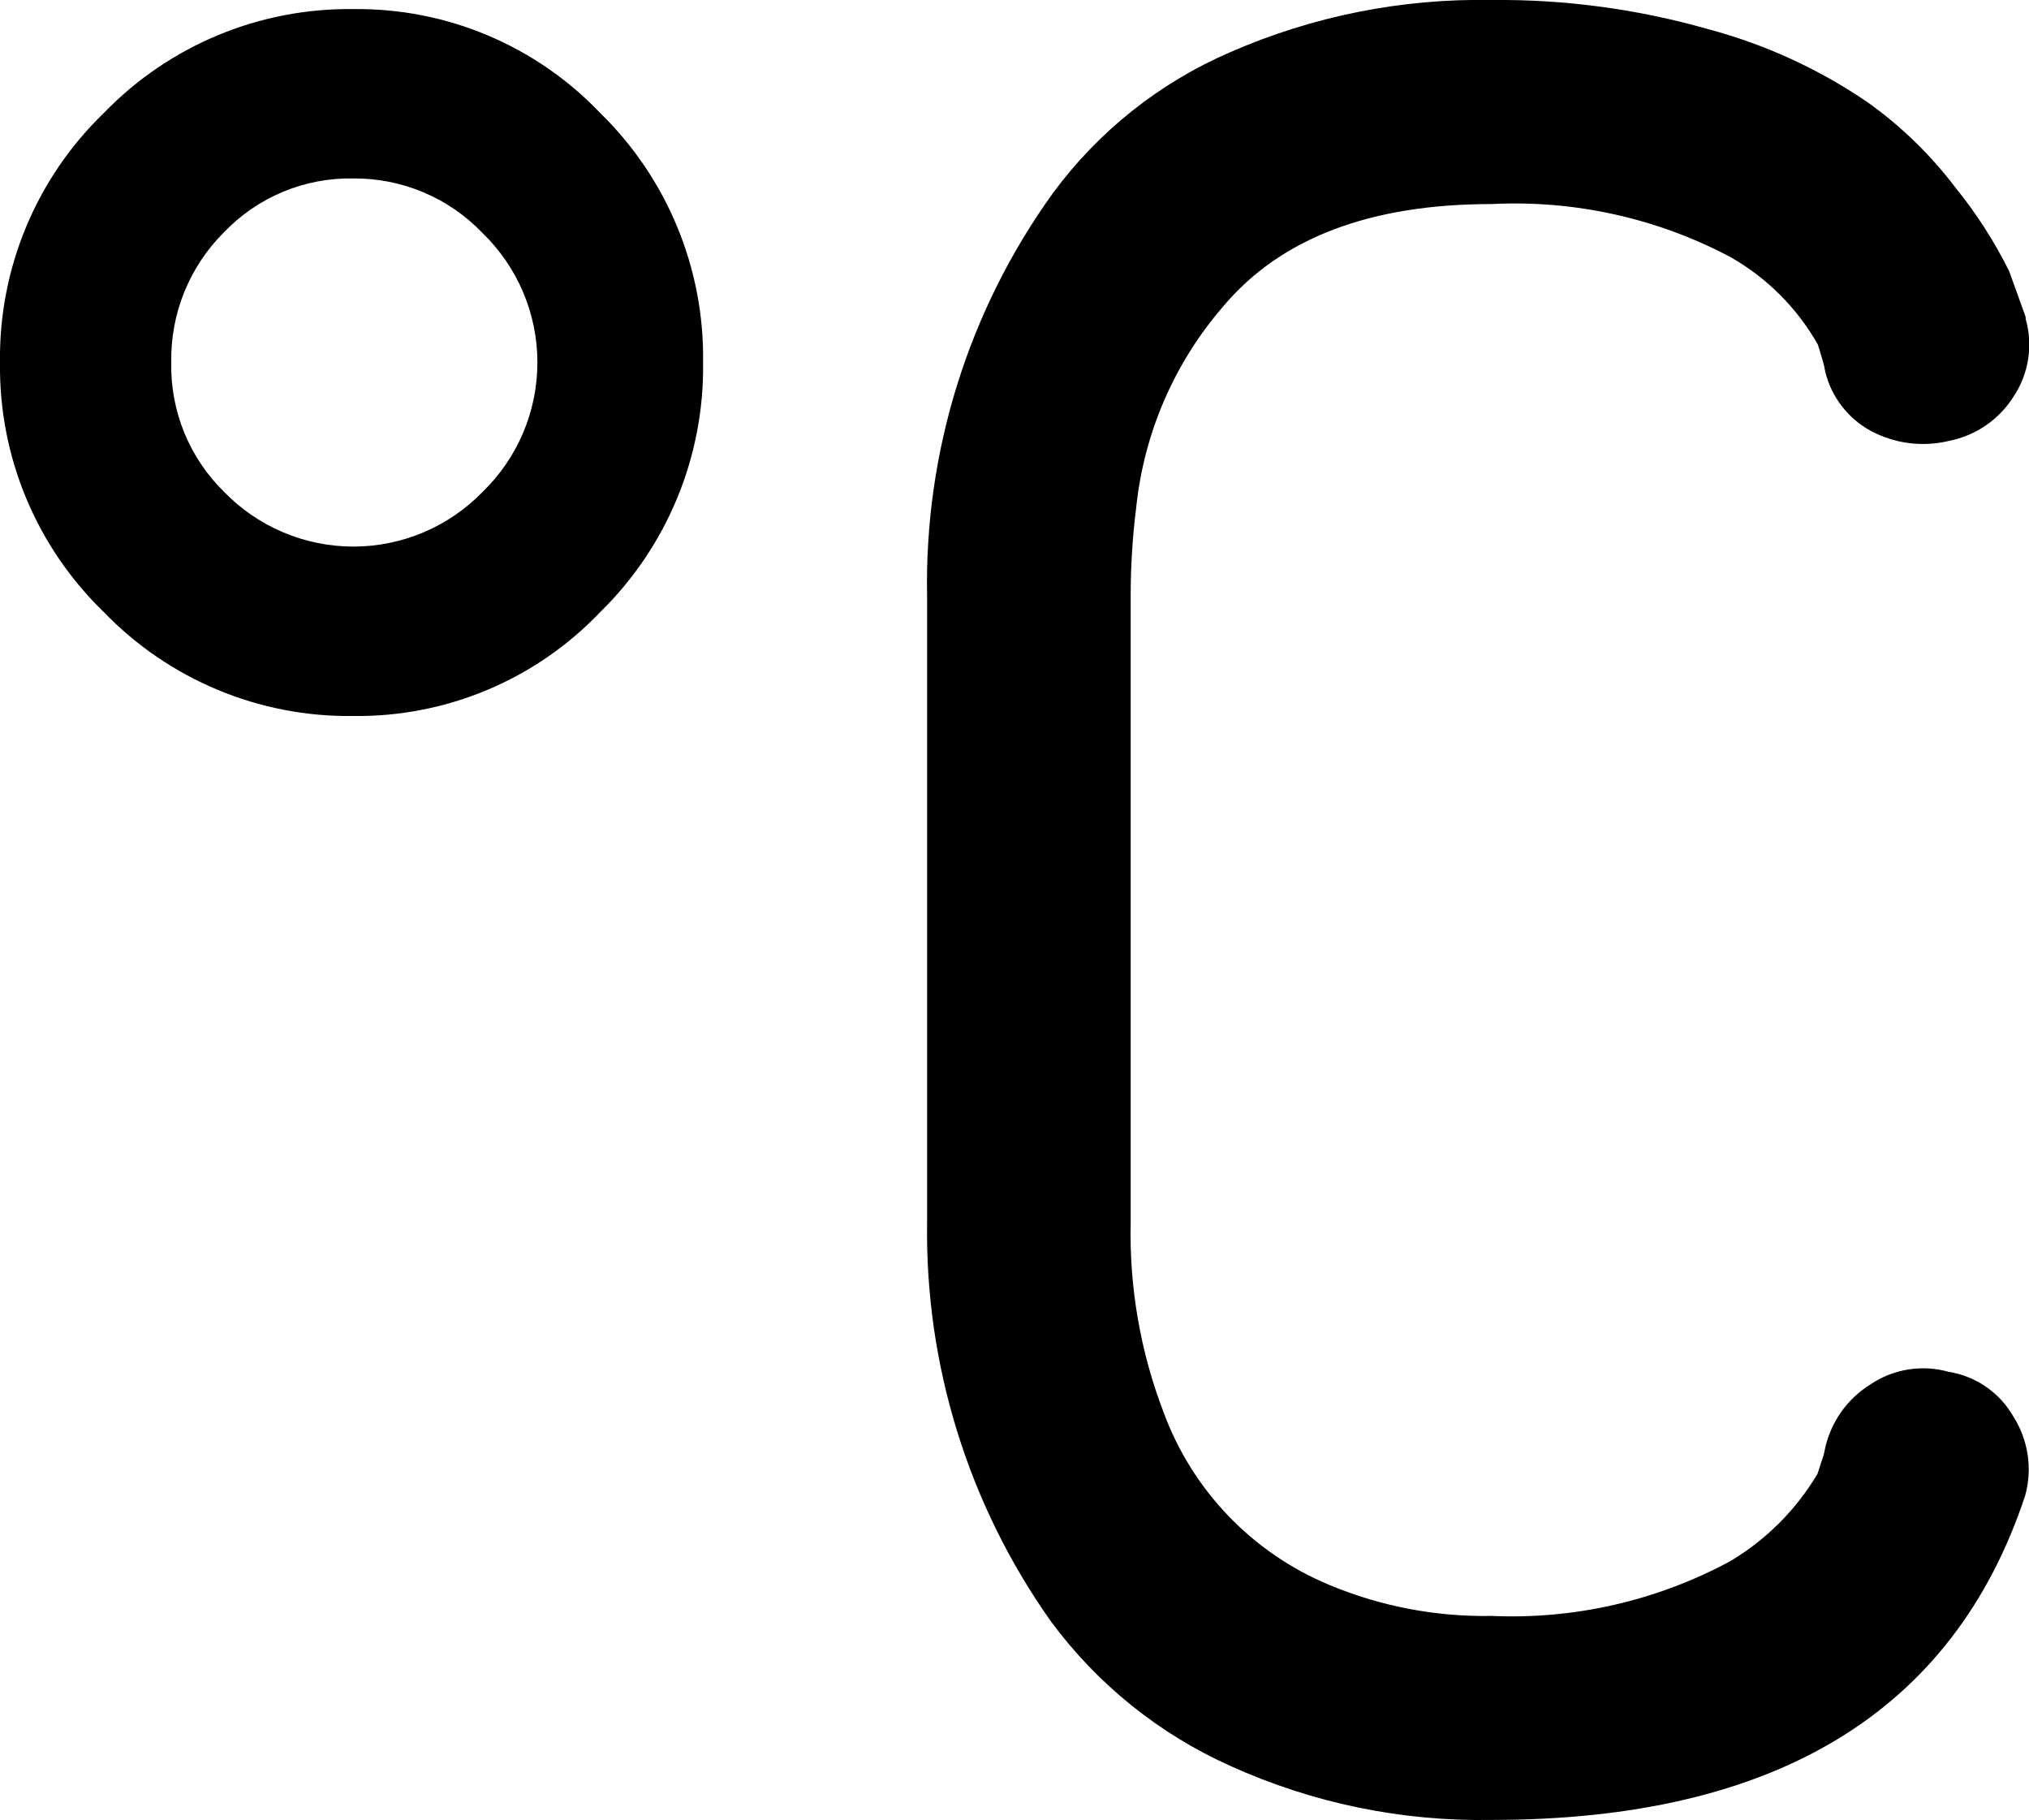
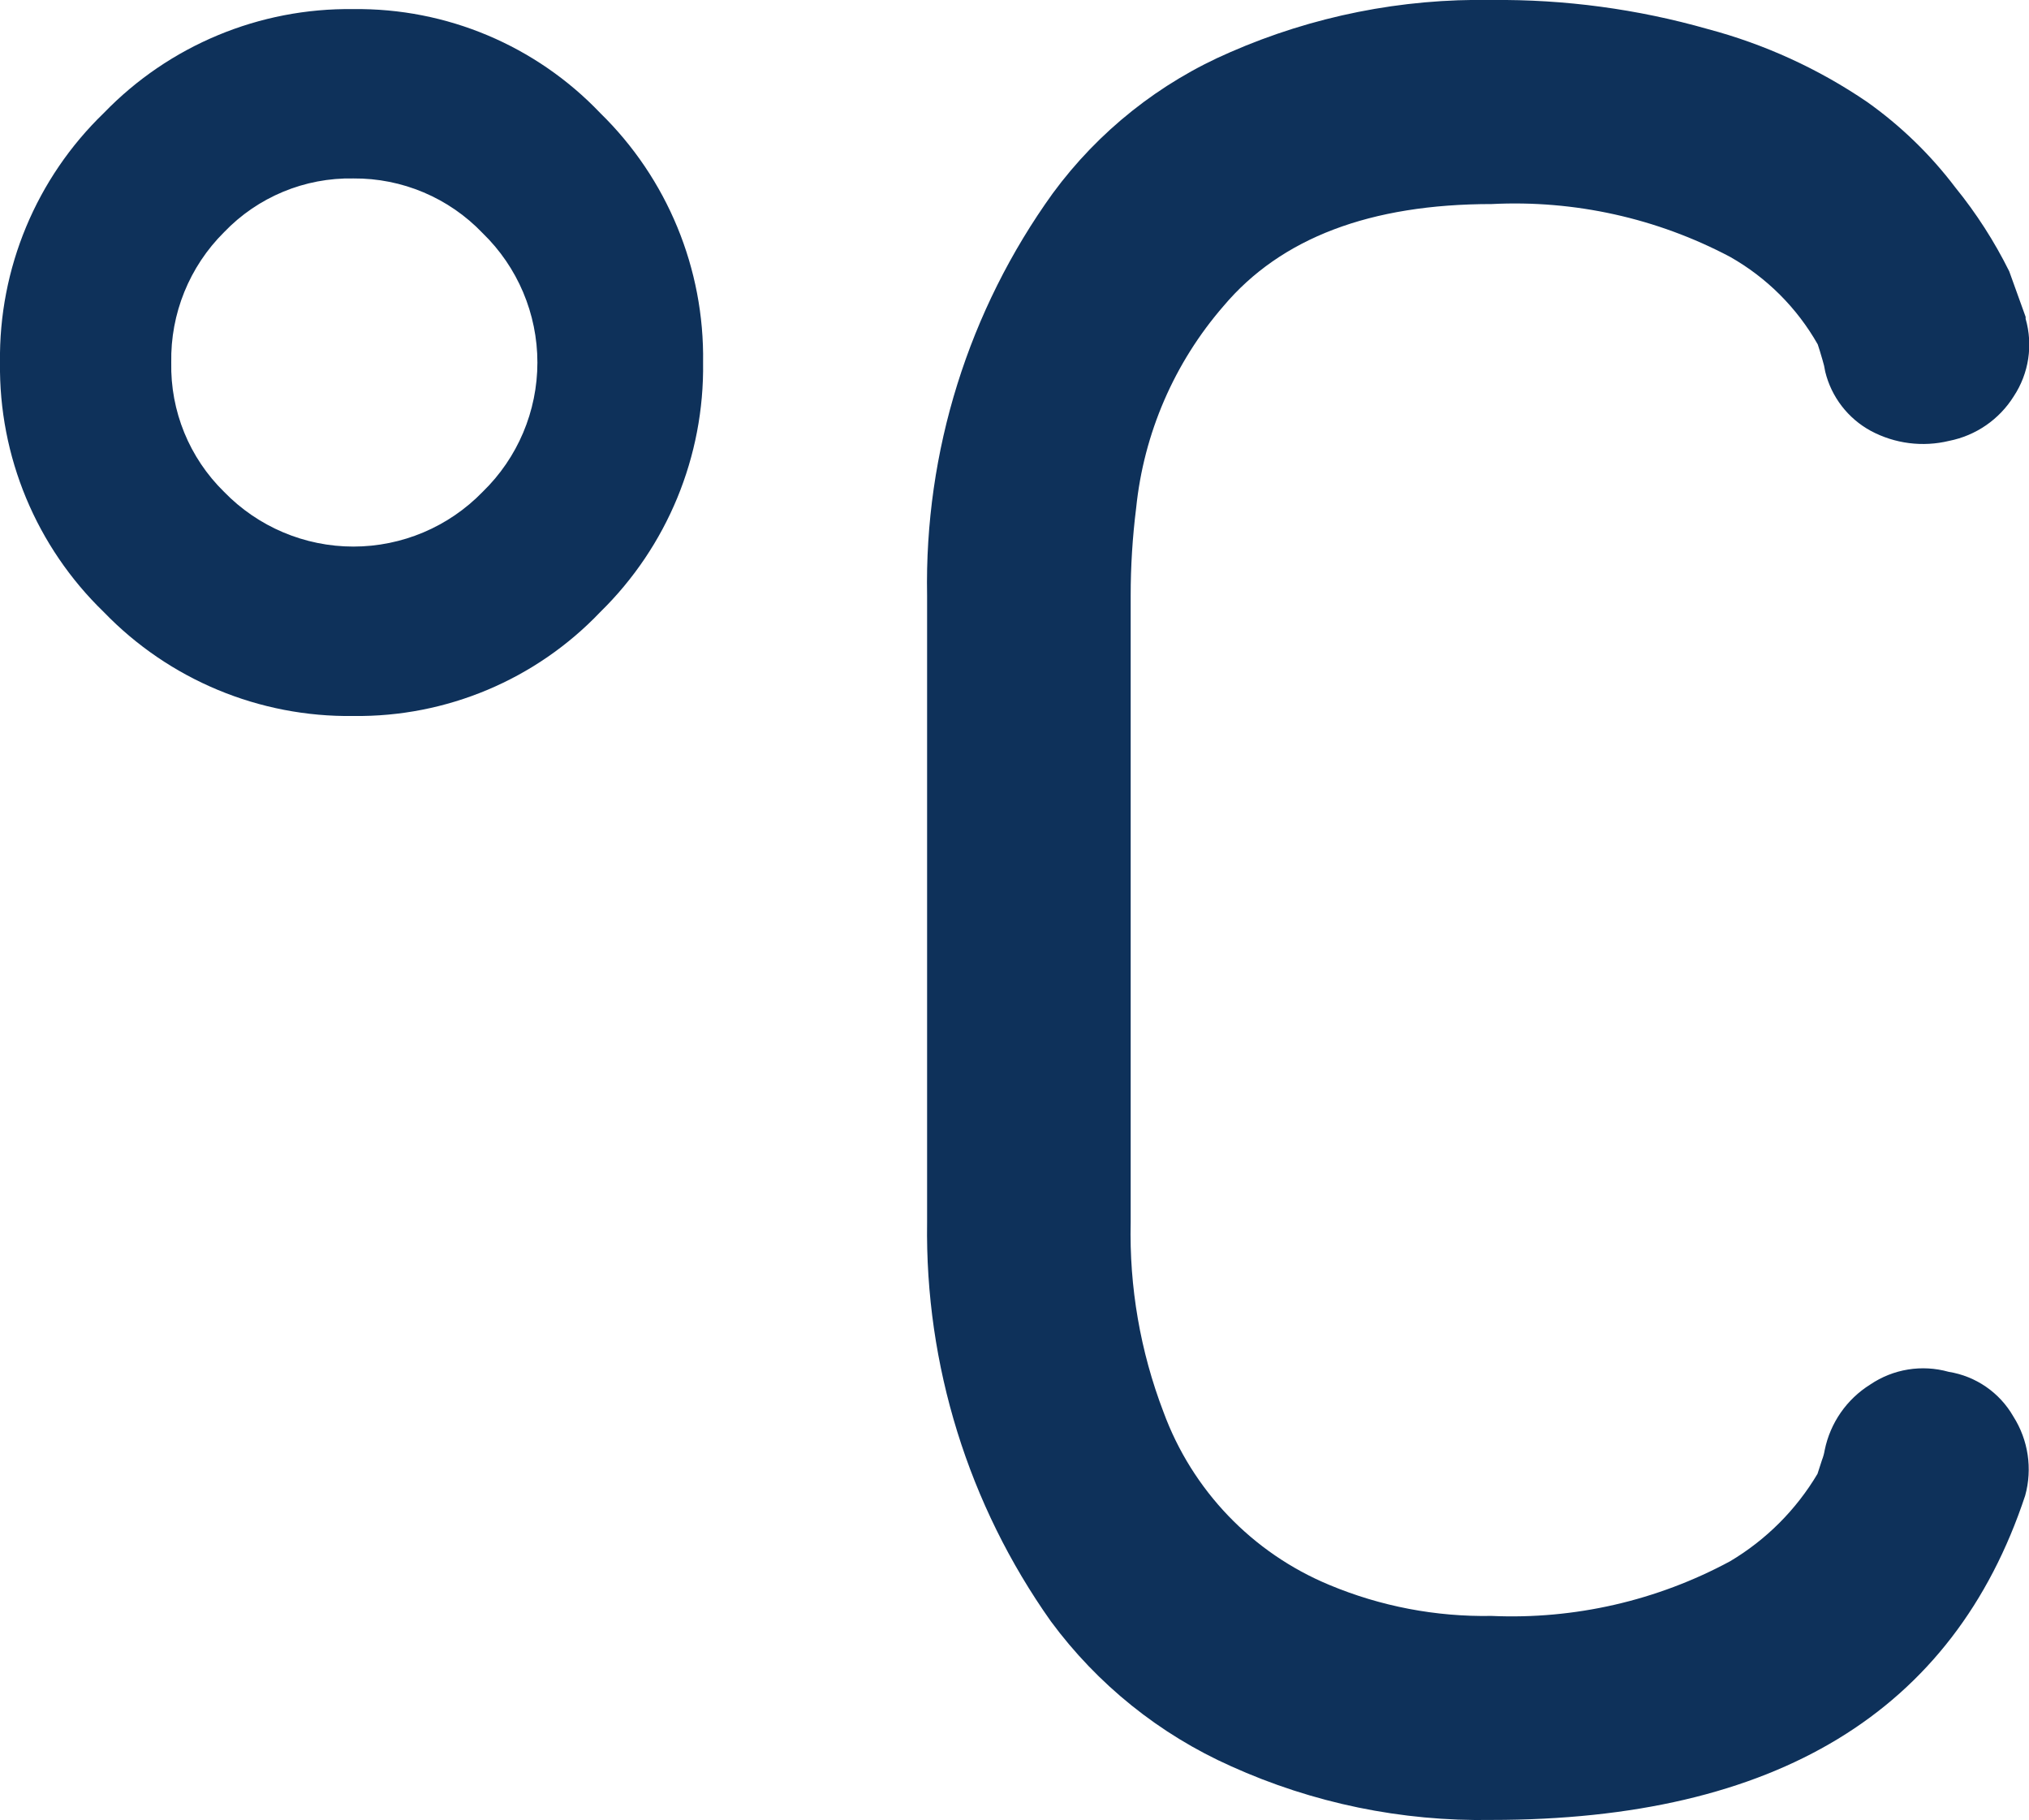
<svg xmlns="http://www.w3.org/2000/svg" width="42.806" height="38.387" viewBox="0 0 42.806 38.387">
-   <path id="celcius-black-icon" d="M0,10.182A7.174,7.174,0,0,1,2.191,4.919,7.185,7.185,0,0,1,7.455,2.728a7.073,7.073,0,0,1,5.207,2.191,7.2,7.2,0,0,1,2.171,5.264,7.219,7.219,0,0,1-2.171,5.264,7.066,7.066,0,0,1-5.207,2.191,7.174,7.174,0,0,1-5.264-2.191A7.185,7.185,0,0,1,0,10.182Zm3.613,0A3.71,3.71,0,0,0,4.727,12.91a3.8,3.8,0,0,0,5.456,0,3.8,3.8,0,0,0,0-5.456A3.729,3.729,0,0,0,7.455,6.3,3.679,3.679,0,0,0,4.727,7.434,3.774,3.774,0,0,0,3.613,10.182ZM19.559,28.319a14.2,14.2,0,0,0,2.612,8.416,9.567,9.567,0,0,0,3.8,3.055,12.789,12.789,0,0,0,5.495,1.133q8.992,0,11.259-6.84a2.079,2.079,0,0,0-.25-1.671,1.922,1.922,0,0,0-1.365-.941,1.989,1.989,0,0,0-1.653.268,2.132,2.132,0,0,0-.961,1.383,1.036,1.036,0,0,1-.058.211l-.094.29A5.29,5.29,0,0,1,36.5,35.467a9.7,9.7,0,0,1-5.034,1.153,8.483,8.483,0,0,1-3.421-.654,6.3,6.3,0,0,1-3.5-3.65,10.522,10.522,0,0,1-.691-4V15.1a14.832,14.832,0,0,1,.115-1.845,7.691,7.691,0,0,1,1.845-4.265Q27.627,6.84,31.471,6.84A9.714,9.714,0,0,1,36.5,7.954,4.9,4.9,0,0,1,38.349,9.8q.039.115.1.326a1.64,1.64,0,0,1,.058.25,1.947,1.947,0,0,0,.961,1.248,2.334,2.334,0,0,0,1.653.211,2.084,2.084,0,0,0,1.364-.941,1.977,1.977,0,0,0,.25-1.634V9.22l-.346-.961A9.489,9.489,0,0,0,41.252,6.49a8.513,8.513,0,0,0-1.863-1.805,10.978,10.978,0,0,0-3.363-1.537,16.04,16.04,0,0,0-4.555-.612,13.158,13.158,0,0,0-5.515,1.1,9.132,9.132,0,0,0-3.745,2.977A14.068,14.068,0,0,0,19.559,15.1V28.32Z" transform="translate(0 -2.536)" />
+   <path id="celcius-black-icon" d="M0,10.182A7.174,7.174,0,0,1,2.191,4.919,7.185,7.185,0,0,1,7.455,2.728a7.073,7.073,0,0,1,5.207,2.191,7.2,7.2,0,0,1,2.171,5.264,7.219,7.219,0,0,1-2.171,5.264,7.066,7.066,0,0,1-5.207,2.191,7.174,7.174,0,0,1-5.264-2.191A7.185,7.185,0,0,1,0,10.182Zm3.613,0A3.71,3.71,0,0,0,4.727,12.91a3.8,3.8,0,0,0,5.456,0,3.8,3.8,0,0,0,0-5.456A3.729,3.729,0,0,0,7.455,6.3,3.679,3.679,0,0,0,4.727,7.434,3.774,3.774,0,0,0,3.613,10.182ZM19.559,28.319a14.2,14.2,0,0,0,2.612,8.416,9.567,9.567,0,0,0,3.8,3.055,12.789,12.789,0,0,0,5.495,1.133q8.992,0,11.259-6.84a2.079,2.079,0,0,0-.25-1.671,1.922,1.922,0,0,0-1.365-.941,1.989,1.989,0,0,0-1.653.268,2.132,2.132,0,0,0-.961,1.383,1.036,1.036,0,0,1-.058.211l-.094.29A5.29,5.29,0,0,1,36.5,35.467a9.7,9.7,0,0,1-5.034,1.153,8.483,8.483,0,0,1-3.421-.654,6.3,6.3,0,0,1-3.5-3.65,10.522,10.522,0,0,1-.691-4V15.1a14.832,14.832,0,0,1,.115-1.845,7.691,7.691,0,0,1,1.845-4.265Q27.627,6.84,31.471,6.84A9.714,9.714,0,0,1,36.5,7.954,4.9,4.9,0,0,1,38.349,9.8q.039.115.1.326a1.64,1.64,0,0,1,.058.25,1.947,1.947,0,0,0,.961,1.248,2.334,2.334,0,0,0,1.653.211,2.084,2.084,0,0,0,1.364-.941,1.977,1.977,0,0,0,.25-1.634V9.22l-.346-.961A9.489,9.489,0,0,0,41.252,6.49a8.513,8.513,0,0,0-1.863-1.805,10.978,10.978,0,0,0-3.363-1.537,16.04,16.04,0,0,0-4.555-.612,13.158,13.158,0,0,0-5.515,1.1,9.132,9.132,0,0,0-3.745,2.977A14.068,14.068,0,0,0,19.559,15.1V28.32Z" transform="translate(0 -2.536)" fill="#0e315a" />
</svg>
